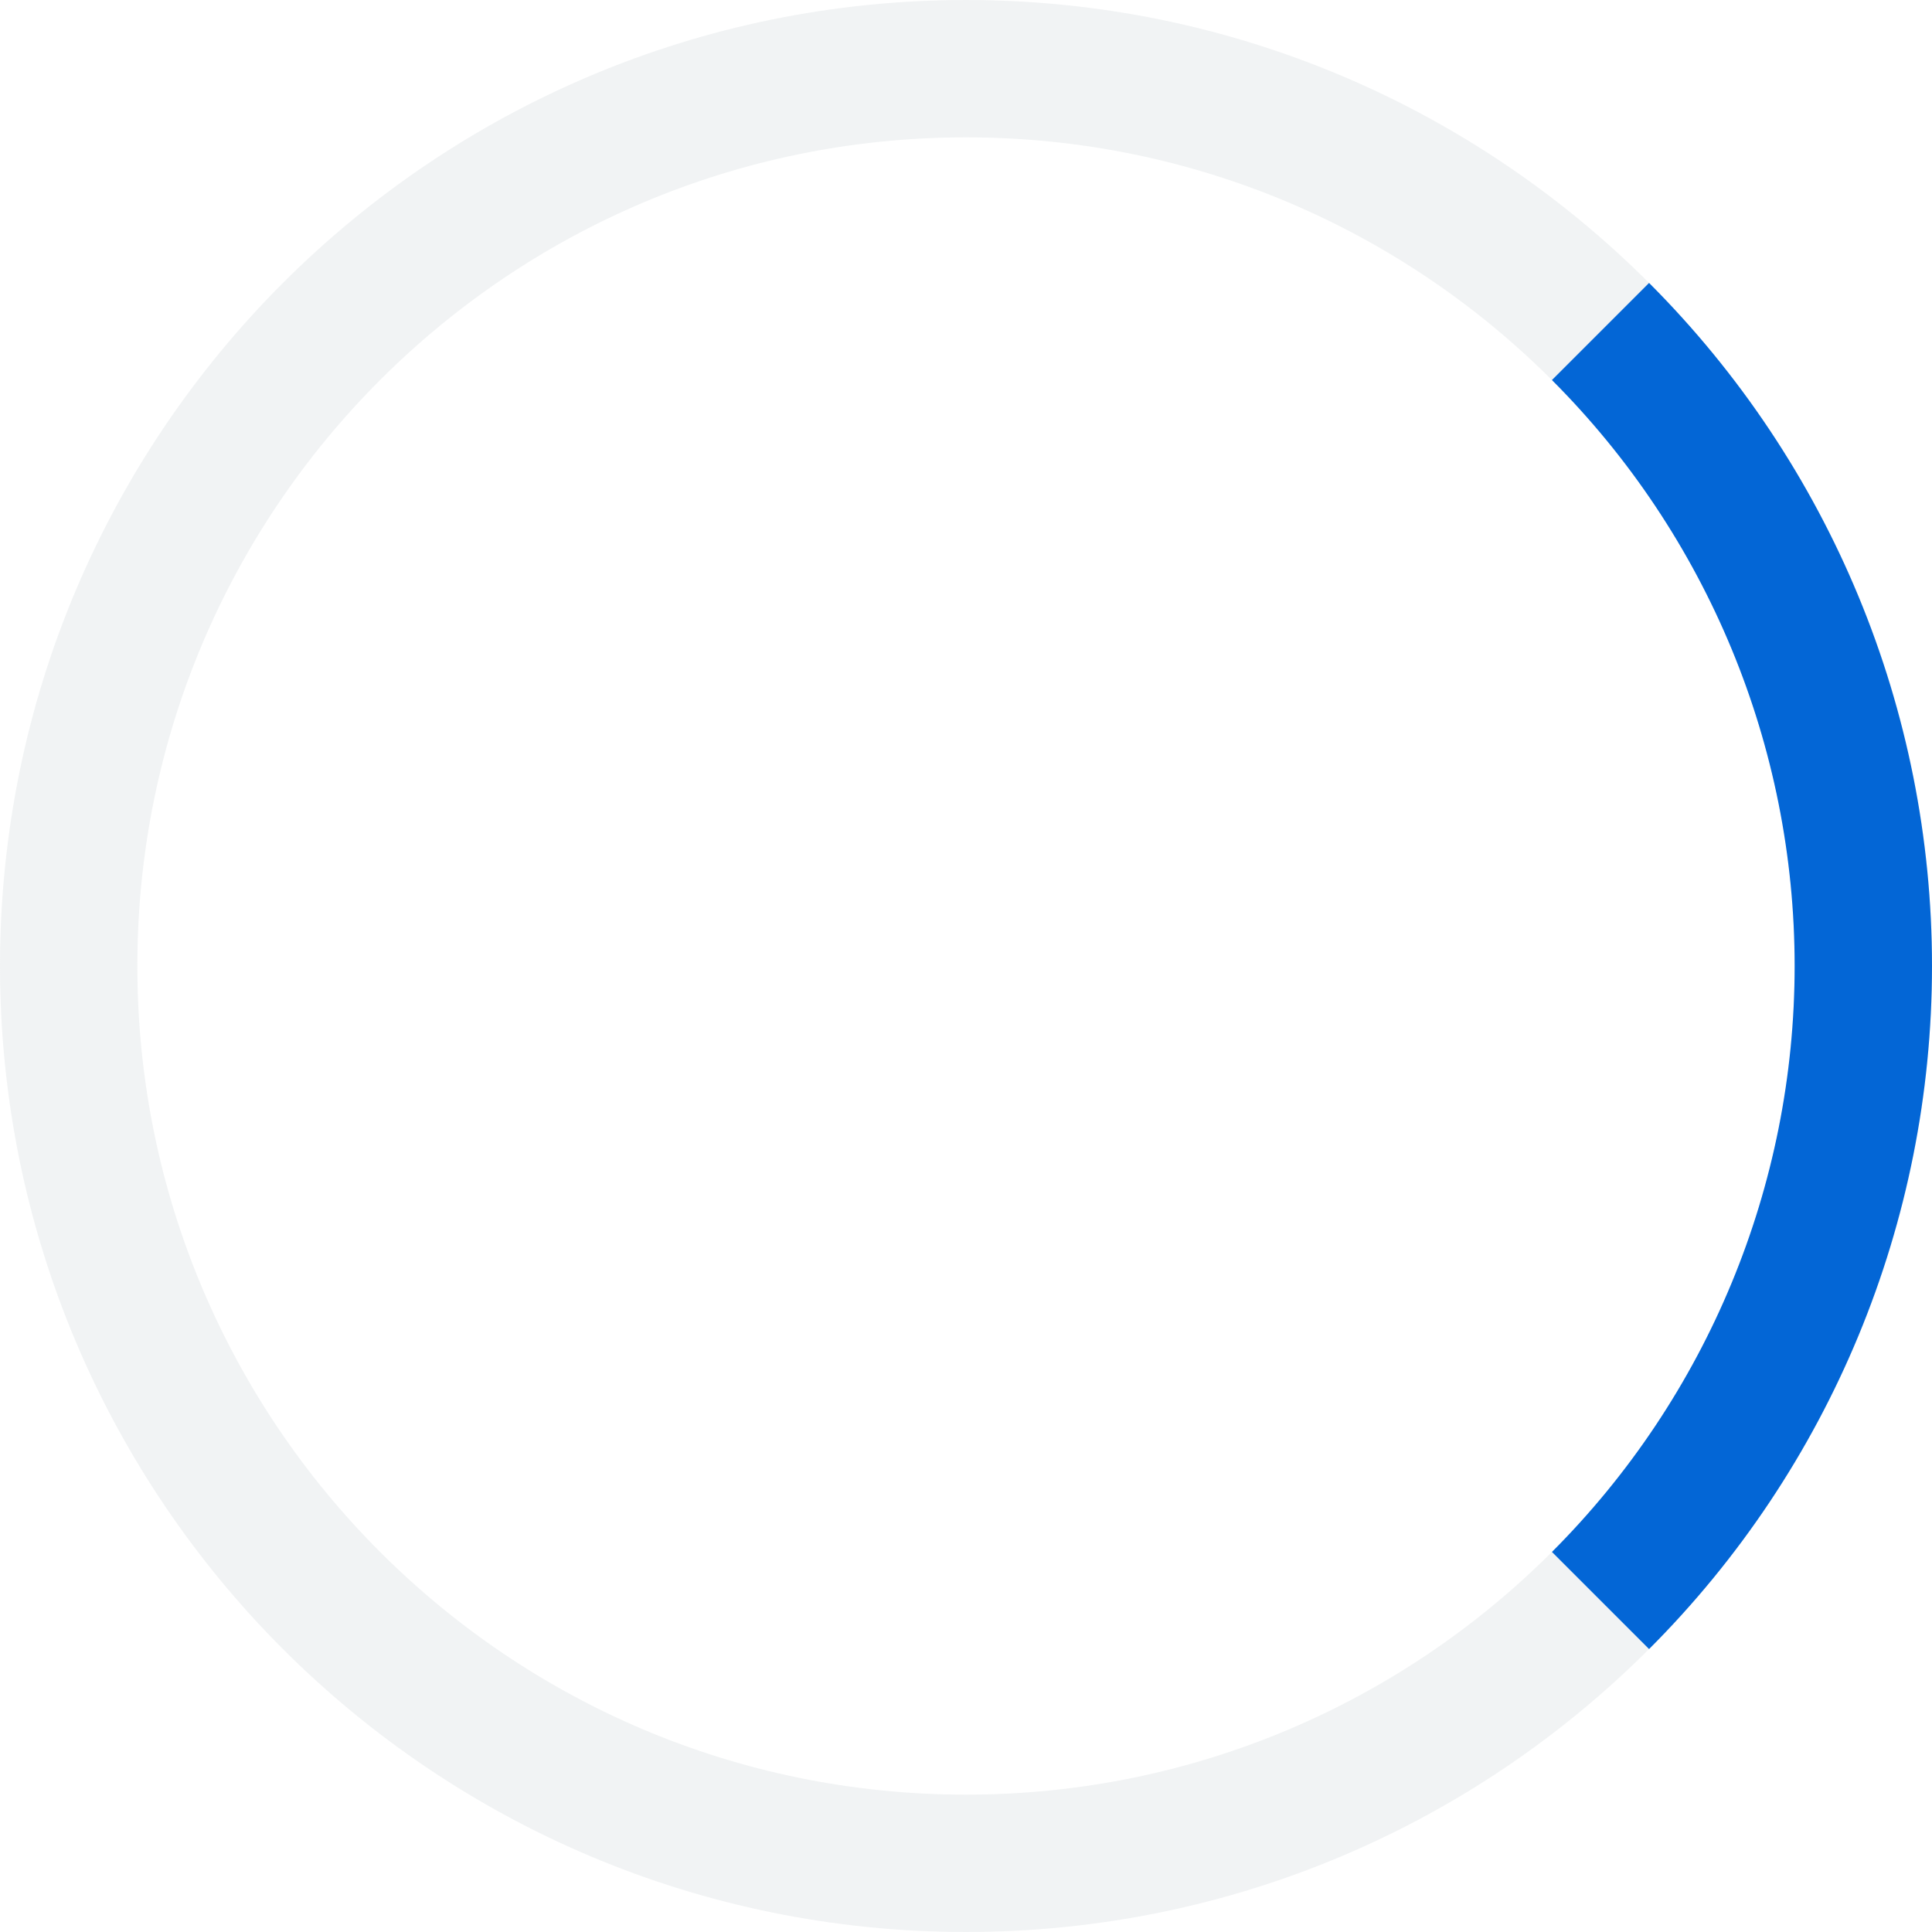
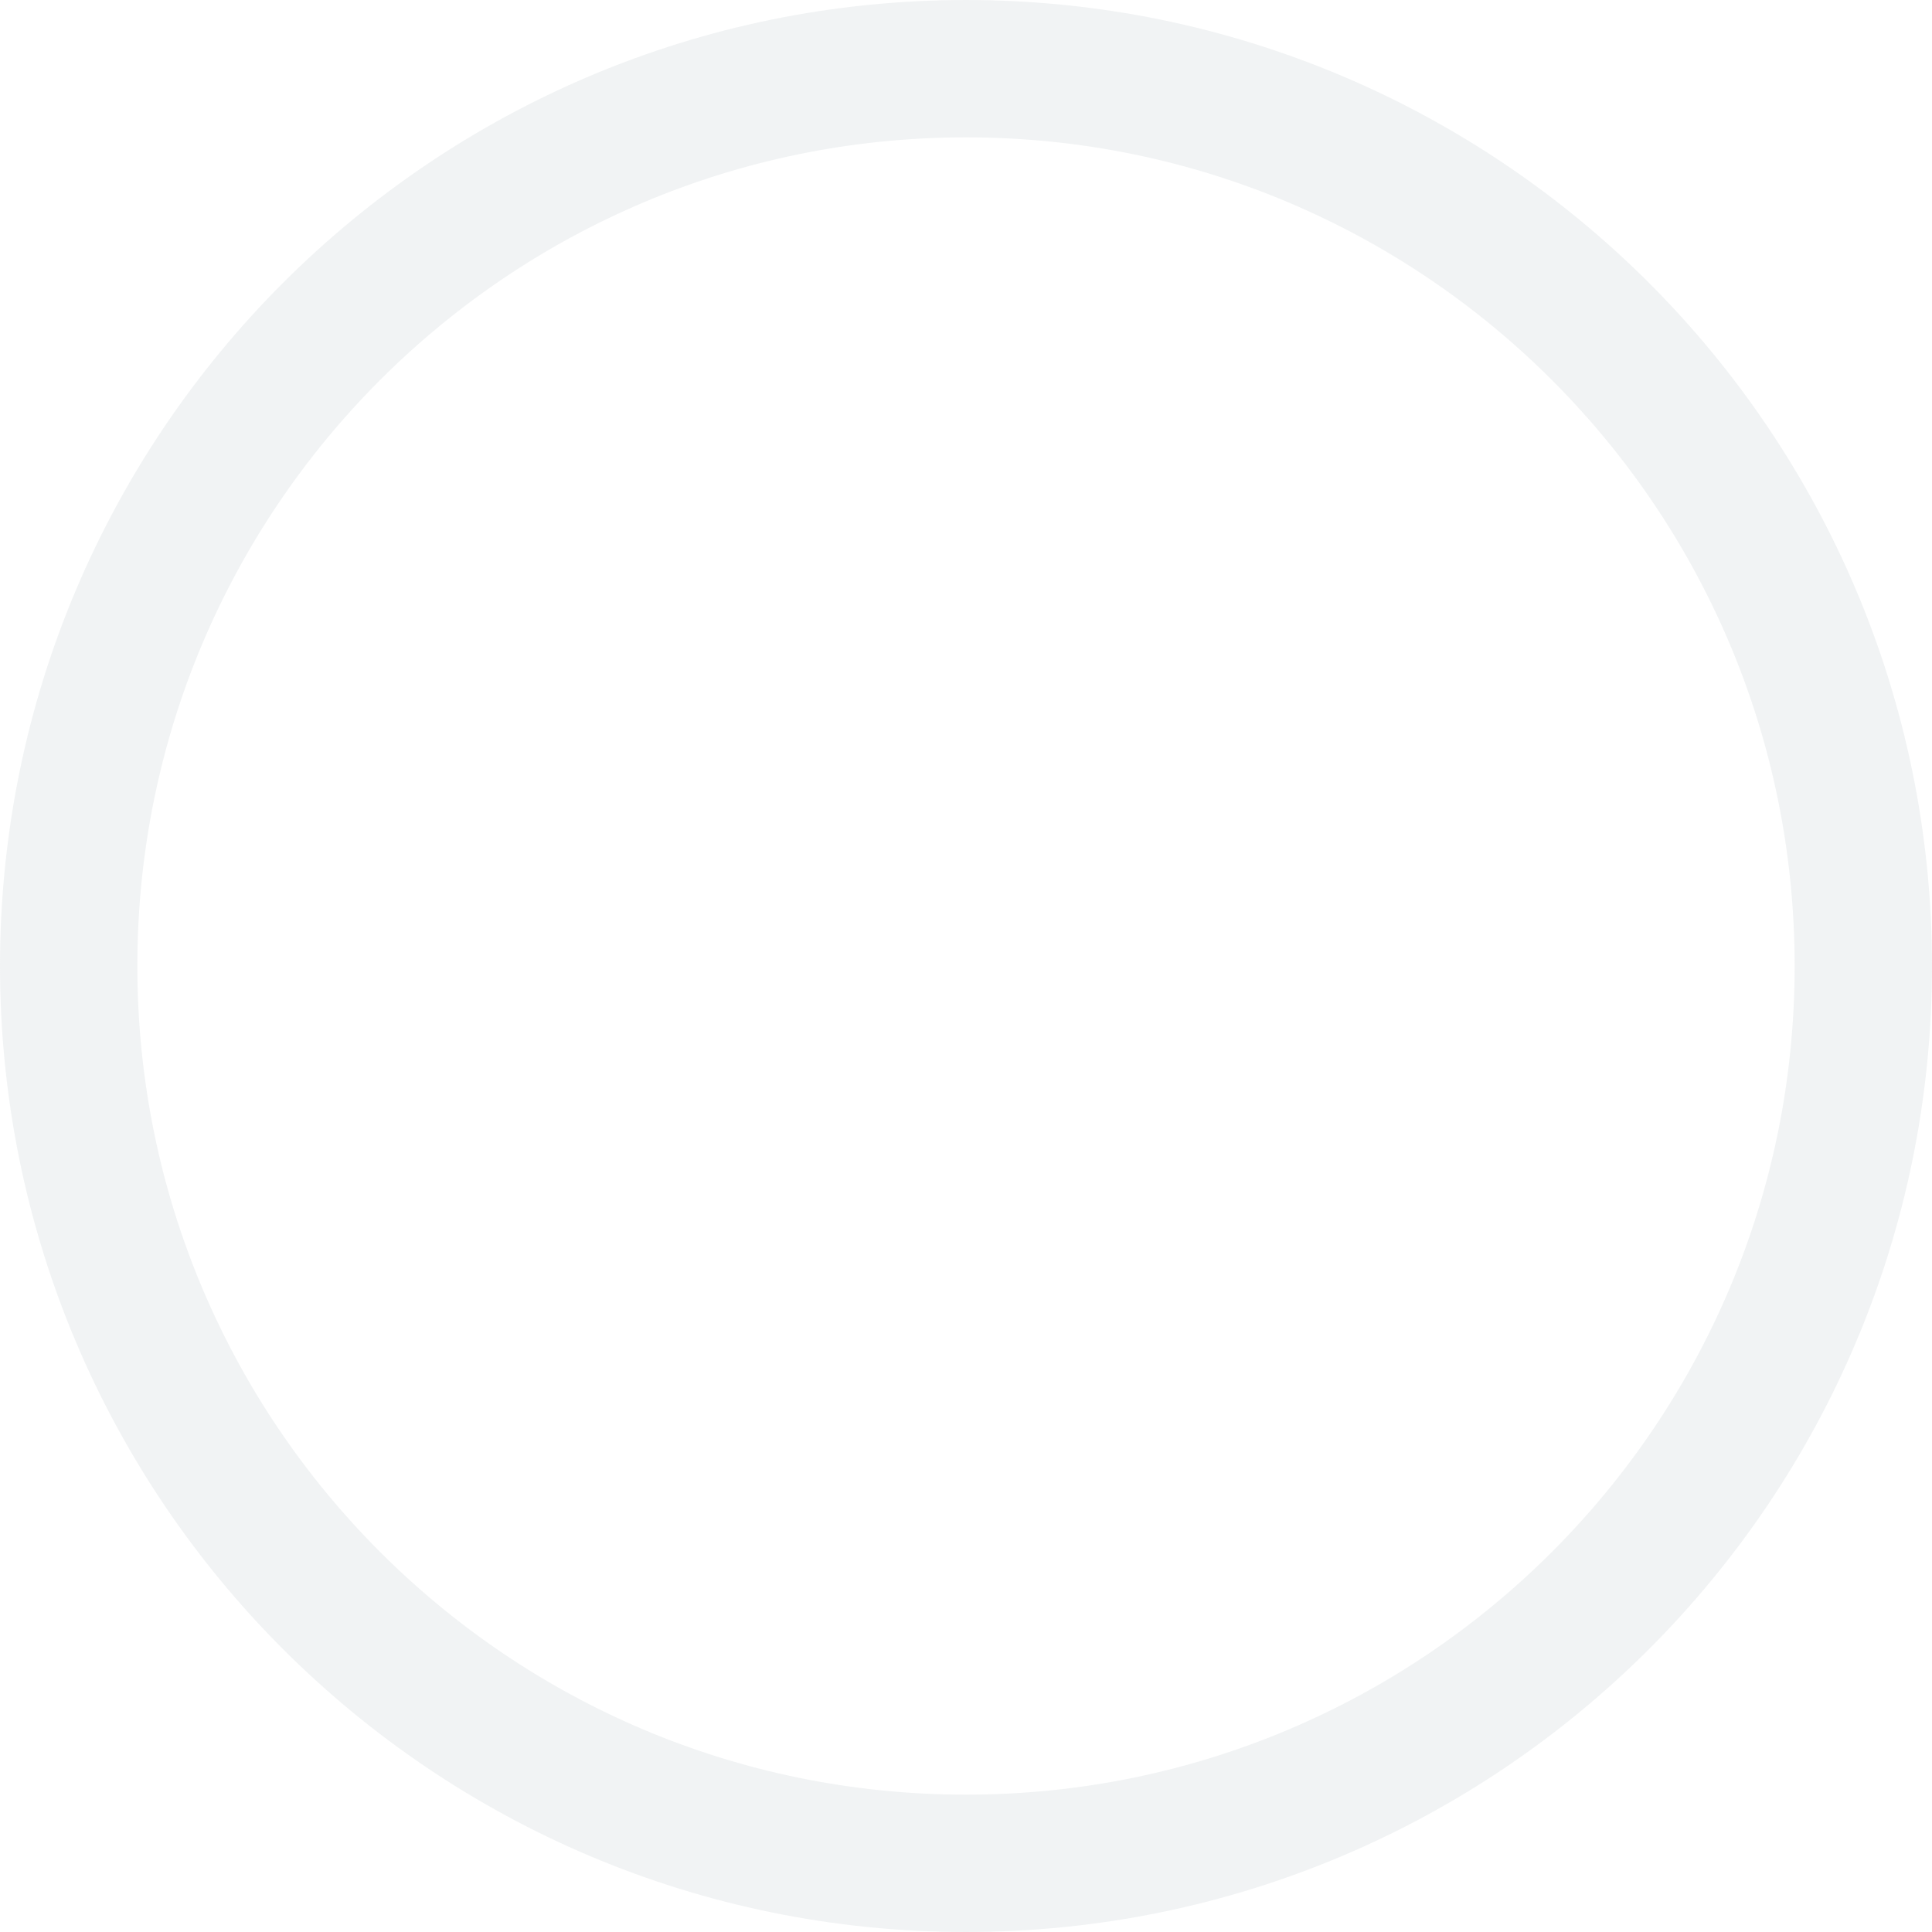
<svg xmlns="http://www.w3.org/2000/svg" width="160" height="160" viewBox="0 0 160 160" fill="none">
  <circle cx="80" cy="80" r="74.312" stroke="#D1D5DA" stroke-opacity="0.3" stroke-width="11.375" />
-   <path d="M132.547 27.453C146.483 41.389 154.312 60.291 154.312 80C154.313 99.709 146.483 118.611 132.547 132.547" stroke="#0366D6" stroke-width="11.375" />
+   <path d="M132.547 27.453C146.483 41.389 154.312 60.291 154.312 80C154.313 99.709 146.483 118.611 132.547 132.547" stroke-width="11.375" />
</svg>
